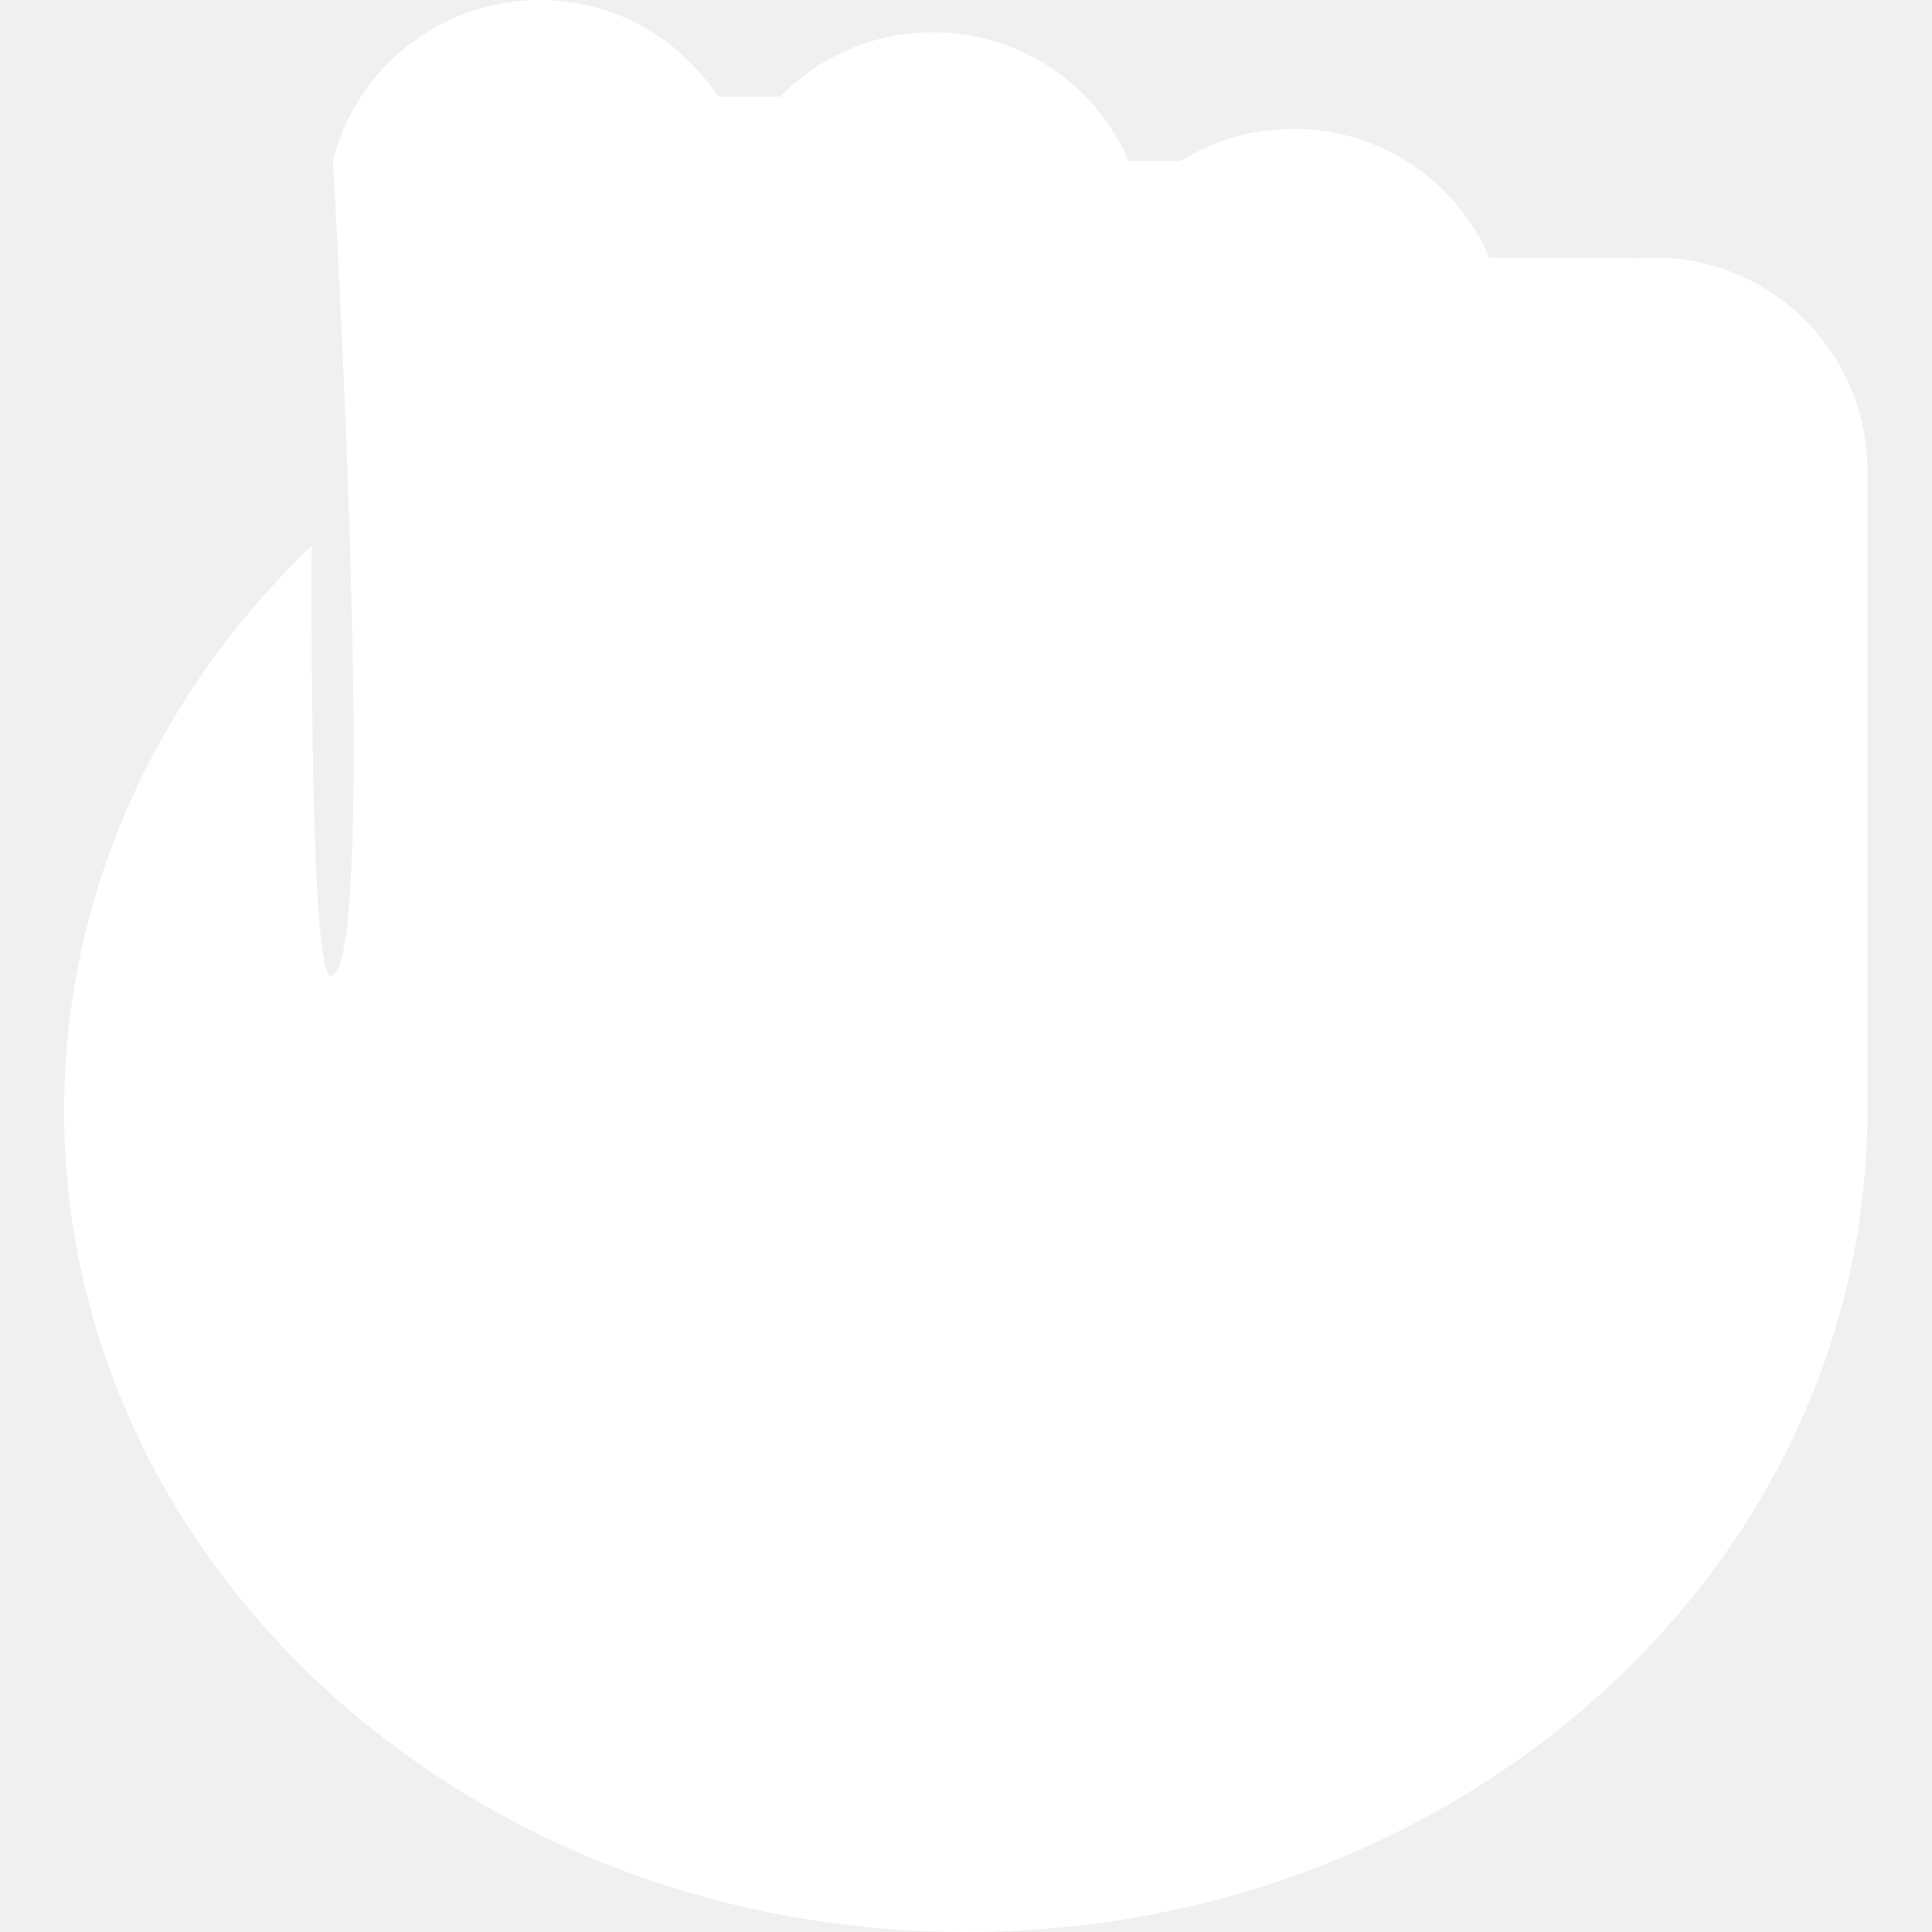
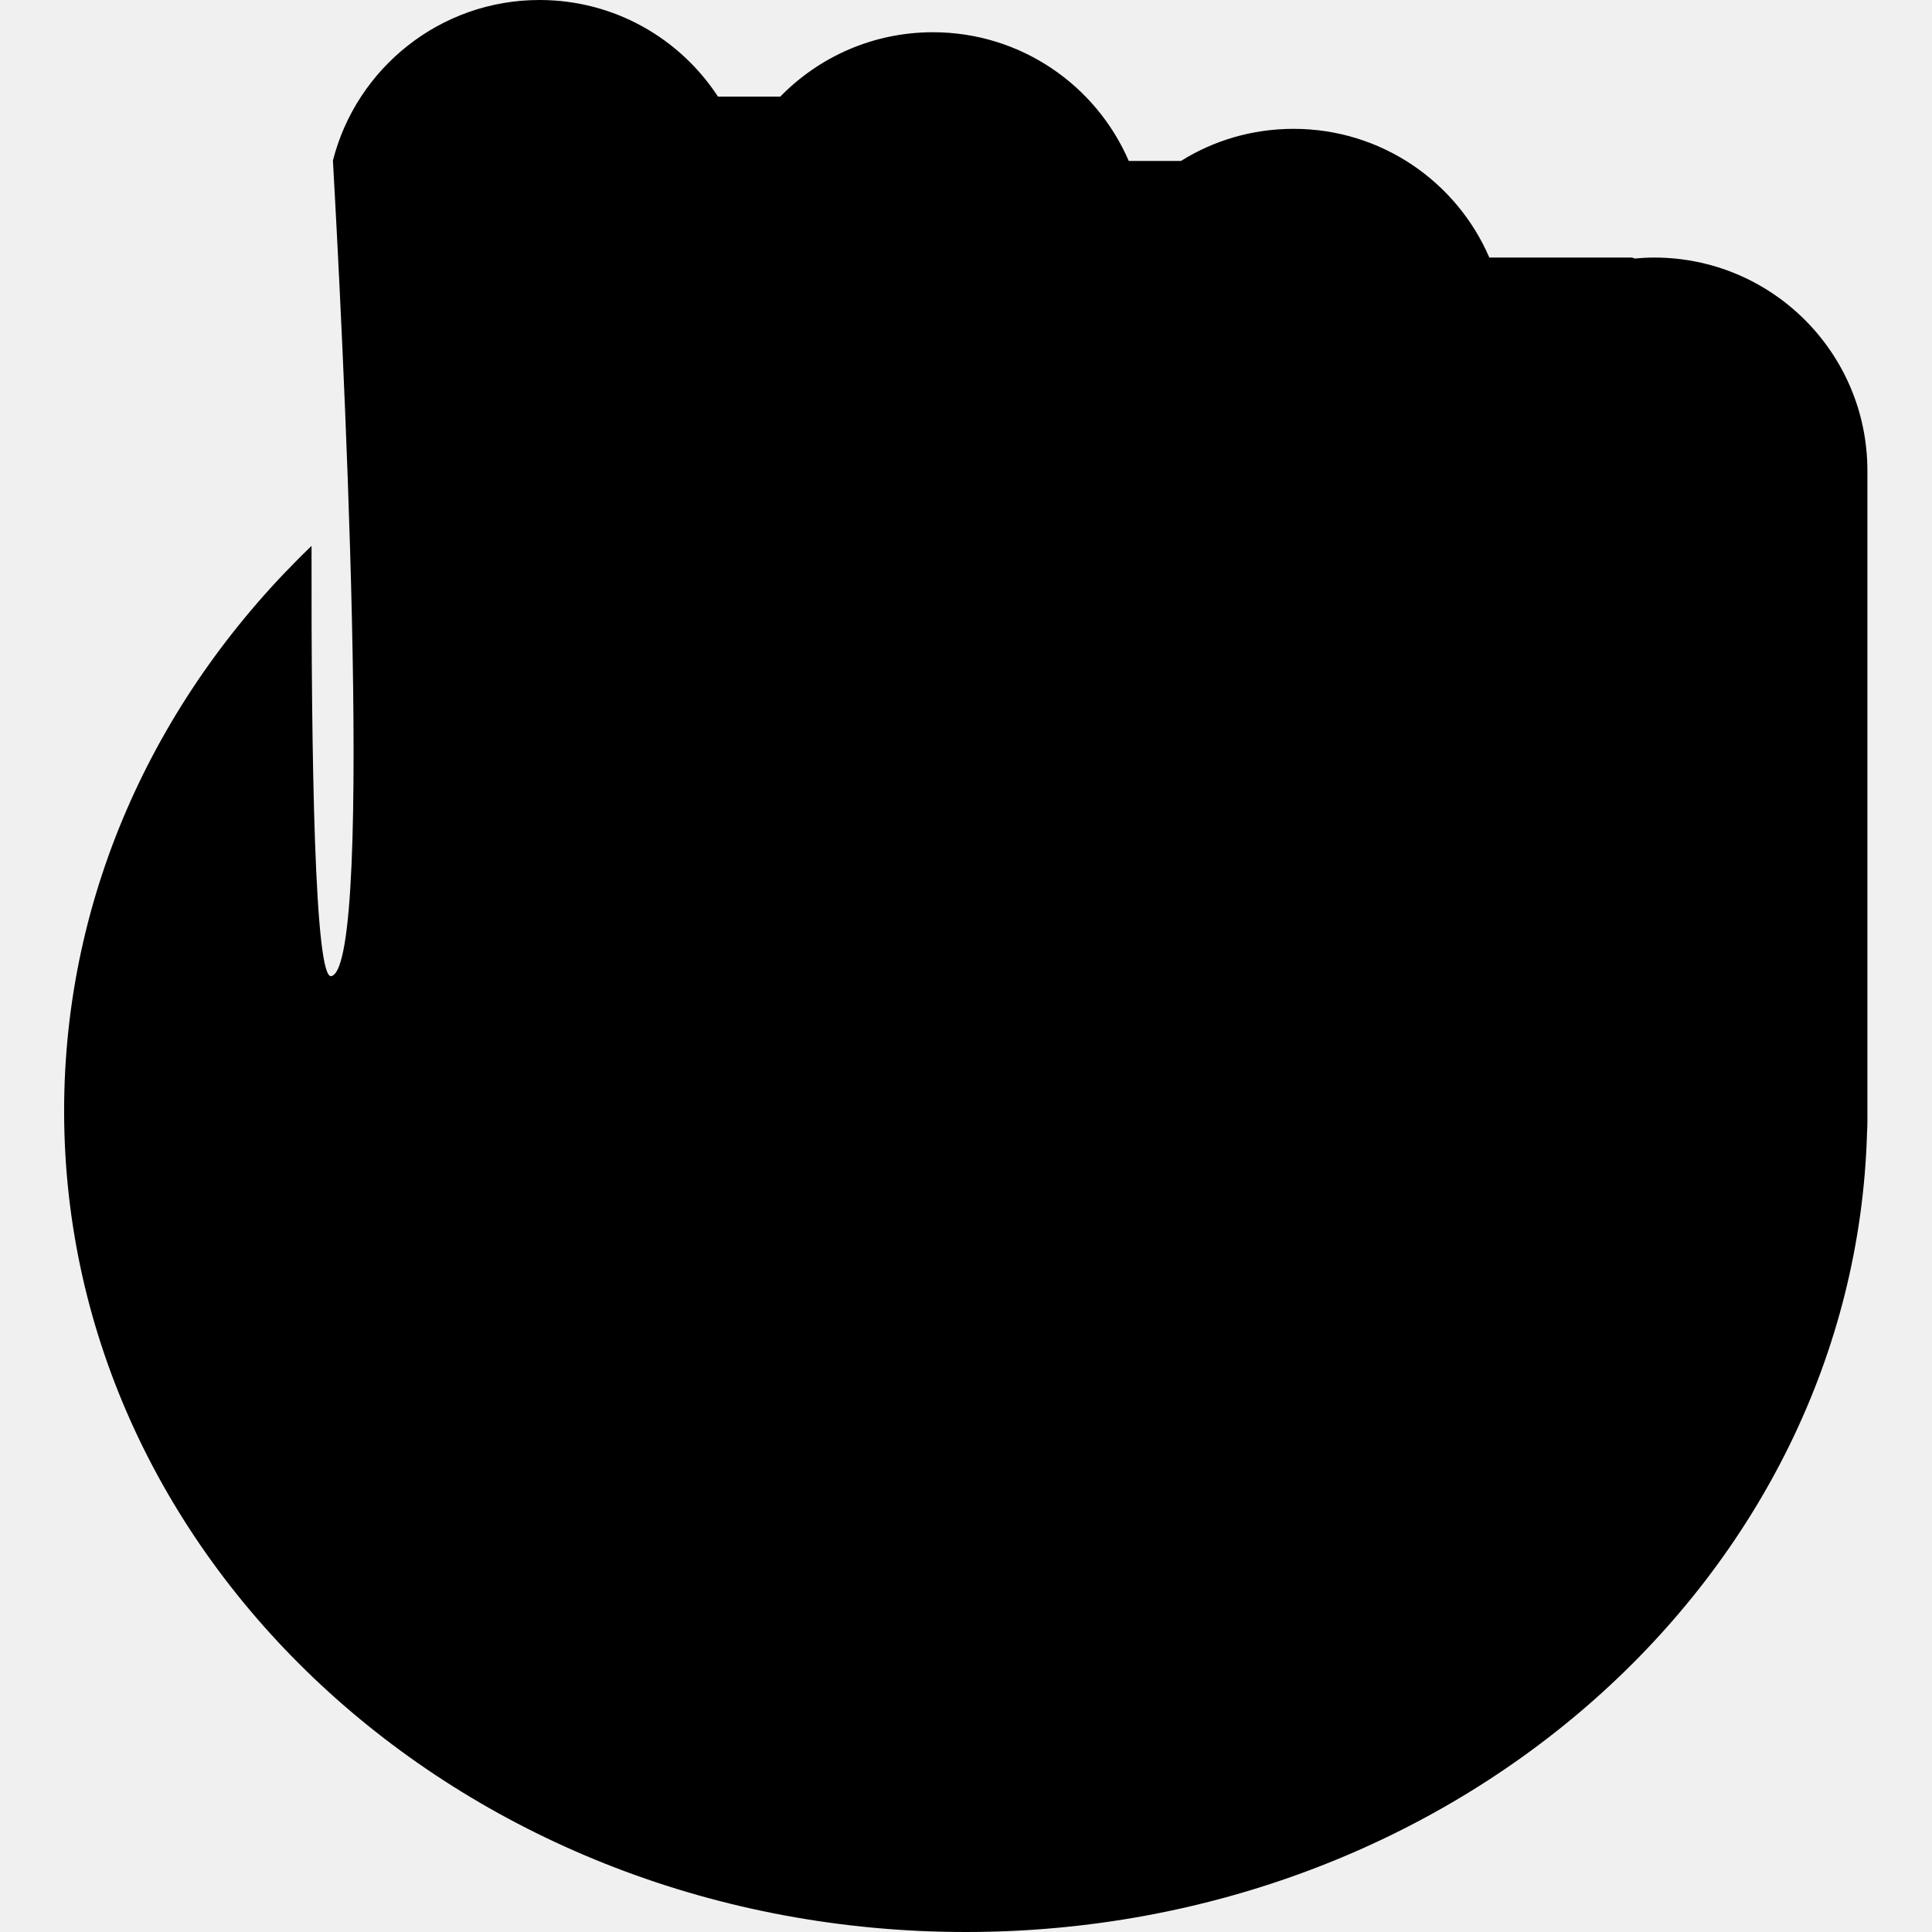
<svg xmlns="http://www.w3.org/2000/svg" width="16" height="16" viewBox="0 0 16 16" fill="none">
  <g clip-path="url(#clip0_743_899)">
-     <path fill-rule="evenodd" clip-rule="evenodd" d="M2.757 1.33C2.951 0.566 3.644 0 4.468 0C5.087 0 5.631 0.318 5.946 0.8H6.462C6.783 0.471 7.231 0.267 7.726 0.267C8.453 0.267 9.077 0.706 9.348 1.333H9.78C10.05 1.164 10.37 1.067 10.713 1.067C11.44 1.067 12.064 1.506 12.334 2.133H13.509C13.519 2.133 13.529 2.136 13.537 2.141C13.591 2.136 13.645 2.133 13.7 2.133C14.674 2.133 15.465 2.923 15.465 3.898V9.19L15.465 9.2L15.465 9.21V9.286C15.465 9.318 15.464 9.35 15.462 9.382C15.356 13.054 12.055 16 7.998 16C3.874 16 0.531 12.956 0.531 9.2C0.531 7.387 1.31 5.74 2.58 4.521C2.577 6.288 2.606 8.115 2.744 8.084C3.113 8 2.825 2.526 2.757 1.33Z" fill="white" />
+     <path fill-rule="evenodd" clip-rule="evenodd" d="M2.757 1.33C2.951 0.566 3.644 0 4.468 0C5.087 0 5.631 0.318 5.946 0.8H6.462C6.783 0.471 7.231 0.267 7.726 0.267C8.453 0.267 9.077 0.706 9.348 1.333H9.78C10.05 1.164 10.37 1.067 10.713 1.067C11.44 1.067 12.064 1.506 12.334 2.133H13.509C13.519 2.133 13.529 2.136 13.537 2.141C13.591 2.136 13.645 2.133 13.7 2.133C14.674 2.133 15.465 2.923 15.465 3.898V9.19L15.465 9.2L15.465 9.21V9.286C15.465 9.318 15.464 9.35 15.462 9.382C15.356 13.054 12.055 16 7.998 16C3.874 16 0.531 12.956 0.531 9.2C0.531 7.387 1.31 5.74 2.58 4.521C2.577 6.288 2.606 8.115 2.744 8.084C3.113 8 2.825 2.526 2.757 1.33Z" fill="black" />
  </g>
  <defs>
    <clipPath id="clip0_743_899">
-       <rect width="16" height="16" fill="white" />
+       <rect width="16" height="16" fill="black" />
    </clipPath>
  </defs>
</svg>
